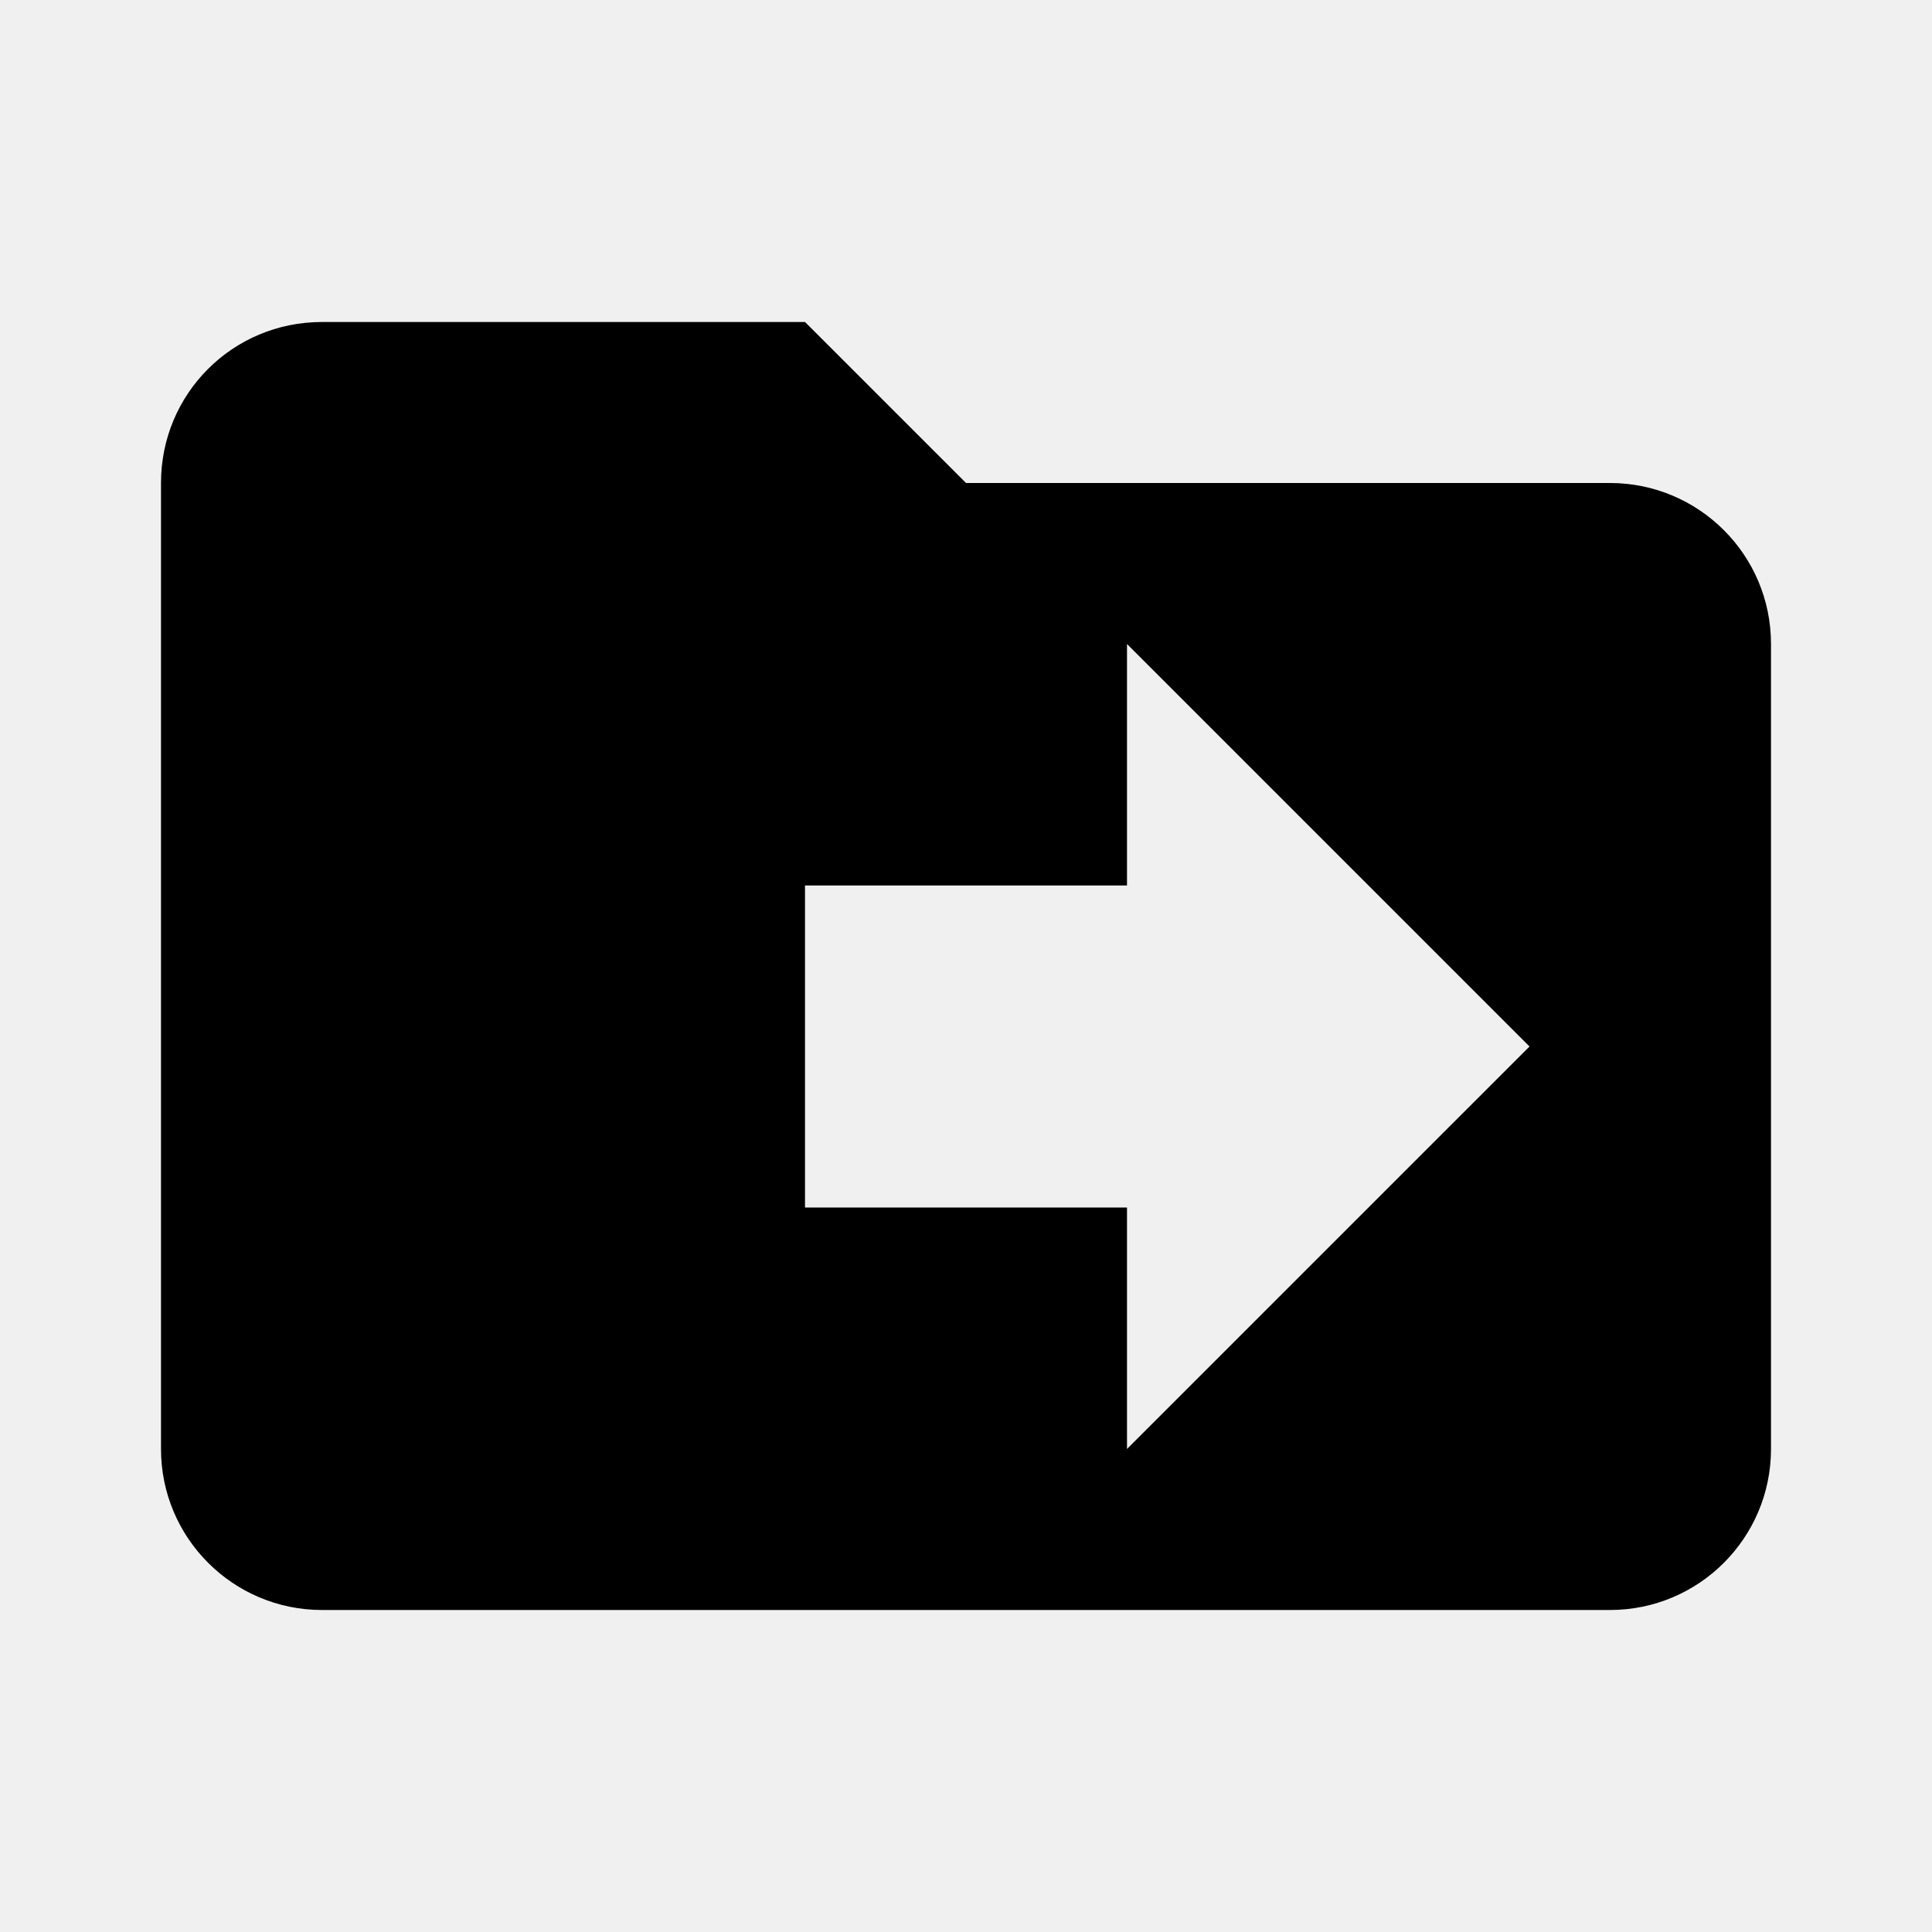
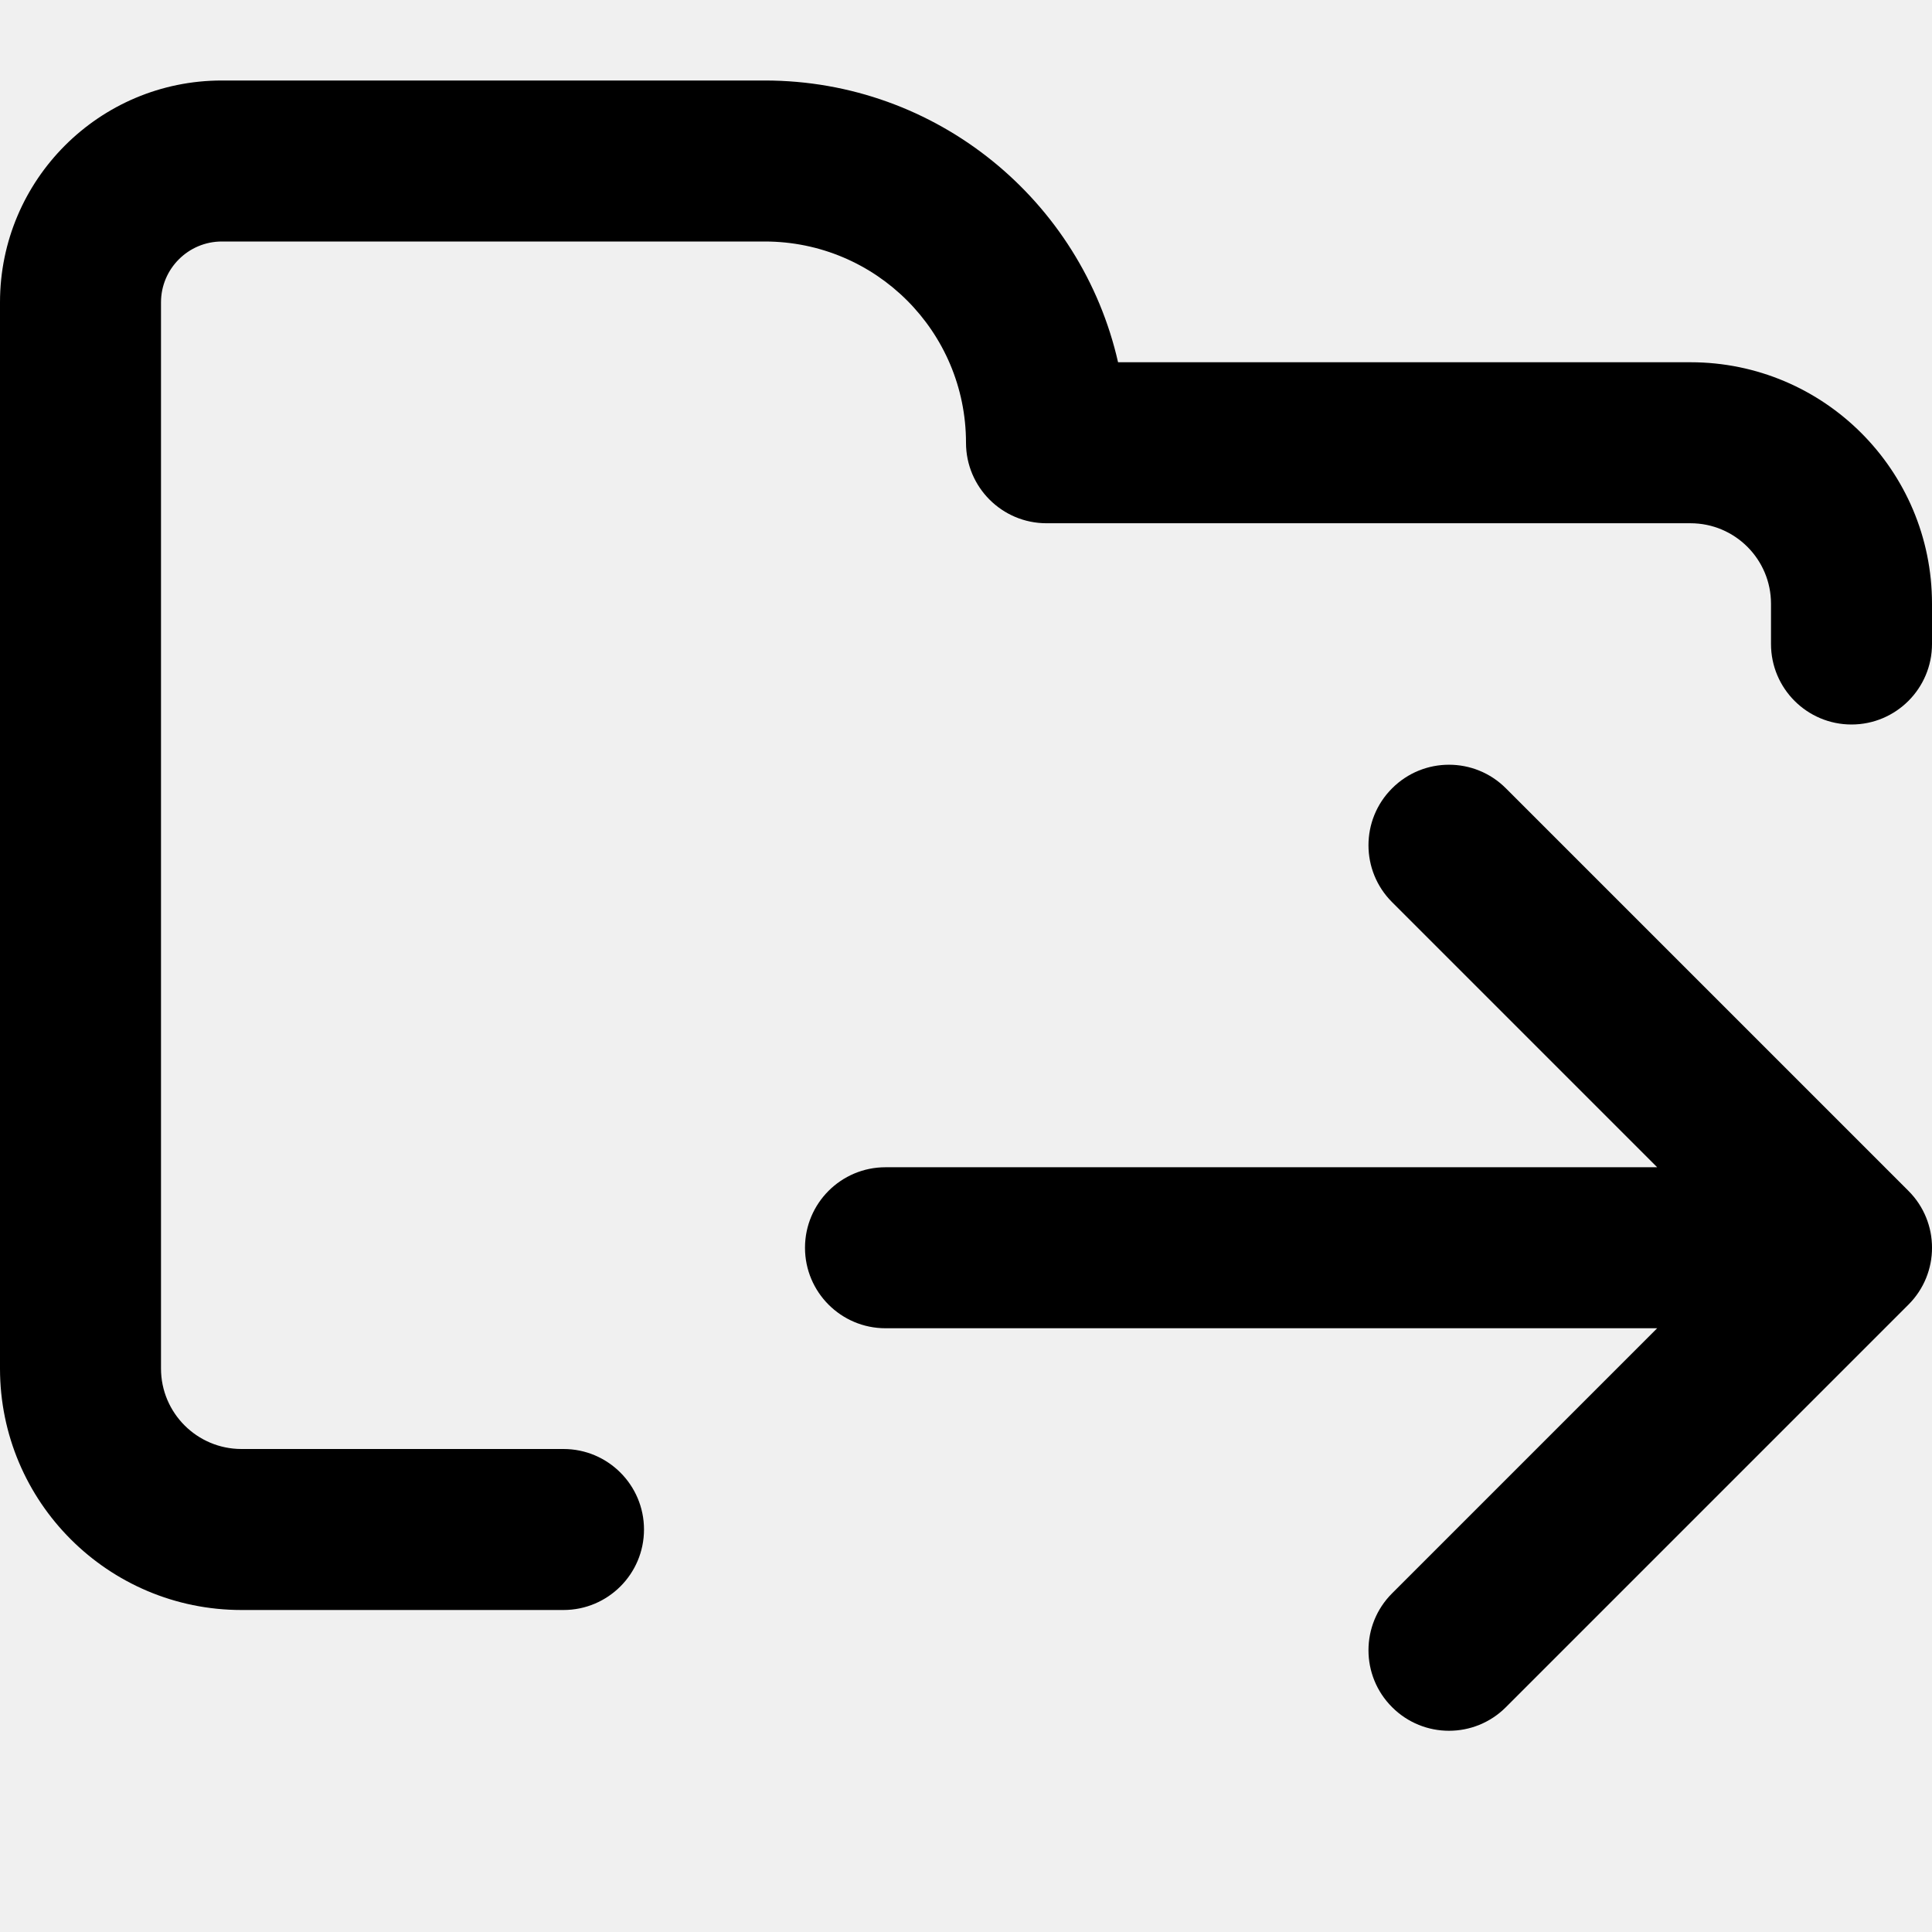
- <svg xmlns="http://www.w3.org/2000/svg" viewBox="0 0 24 24">
-   <path d="M14,18V15H10V11H14V8L19,13M20,6H12L10,4H4C2.89,4 2,4.89 2,6V18A2,2 0 0,0 4,20H20A2,2 0 0,0 22,18V8C22,6.89 21.1,6 20,6Z" fill="#000" />
+ <svg xmlns="http://www.w3.org/2000/svg" width="24" height="24" viewBox="0 0 24 24" fill="none">
+   <g clip-path="url(#clip0_2465_254)">
+     <path fill-rule="evenodd" clip-rule="evenodd" d="M2.756 1C1.234 1 0 2.234 0 3.756V5.5V17C0 18.657 1.343 20 3 20H7C7.552 20 8 19.552 8 19C8 18.448 7.552 18 7 18H3C2.448 18 2 17.552 2 17V5.5V3.756C2 3.339 2.339 3 2.756 3H9.5C10.881 3 12 4.119 12 5.5C12 6.052 12.448 6.5 13 6.5H21C21.552 6.5 22 6.948 22 7.5V8C22 8.552 22.448 9 23 9C23.552 9 24 8.552 24 8V7.5C24 5.843 22.657 4.5 21 4.5H13.889C13.434 2.496 11.642 1 9.5 1H2.756ZM10 15.5C10 14.948 10.448 14.5 11 14.5H20.586L17.293 11.207C16.902 10.817 16.902 10.183 17.293 9.793C17.683 9.402 18.317 9.402 18.707 9.793L23.707 14.793C24.098 15.183 24.098 15.817 23.707 16.207L18.707 21.207C18.317 21.598 17.683 21.598 17.293 21.207C16.902 20.817 16.902 20.183 17.293 19.793L20.586 16.5H11C10.448 16.5 10 16.052 10 15.5Z" fill="#000" />
+   </g>
+   <defs>
+     <clipPath id="clip0_2465_254">
+       <rect width="24" height="24" fill="white" />
+     </clipPath>
+   </defs>
</svg>
